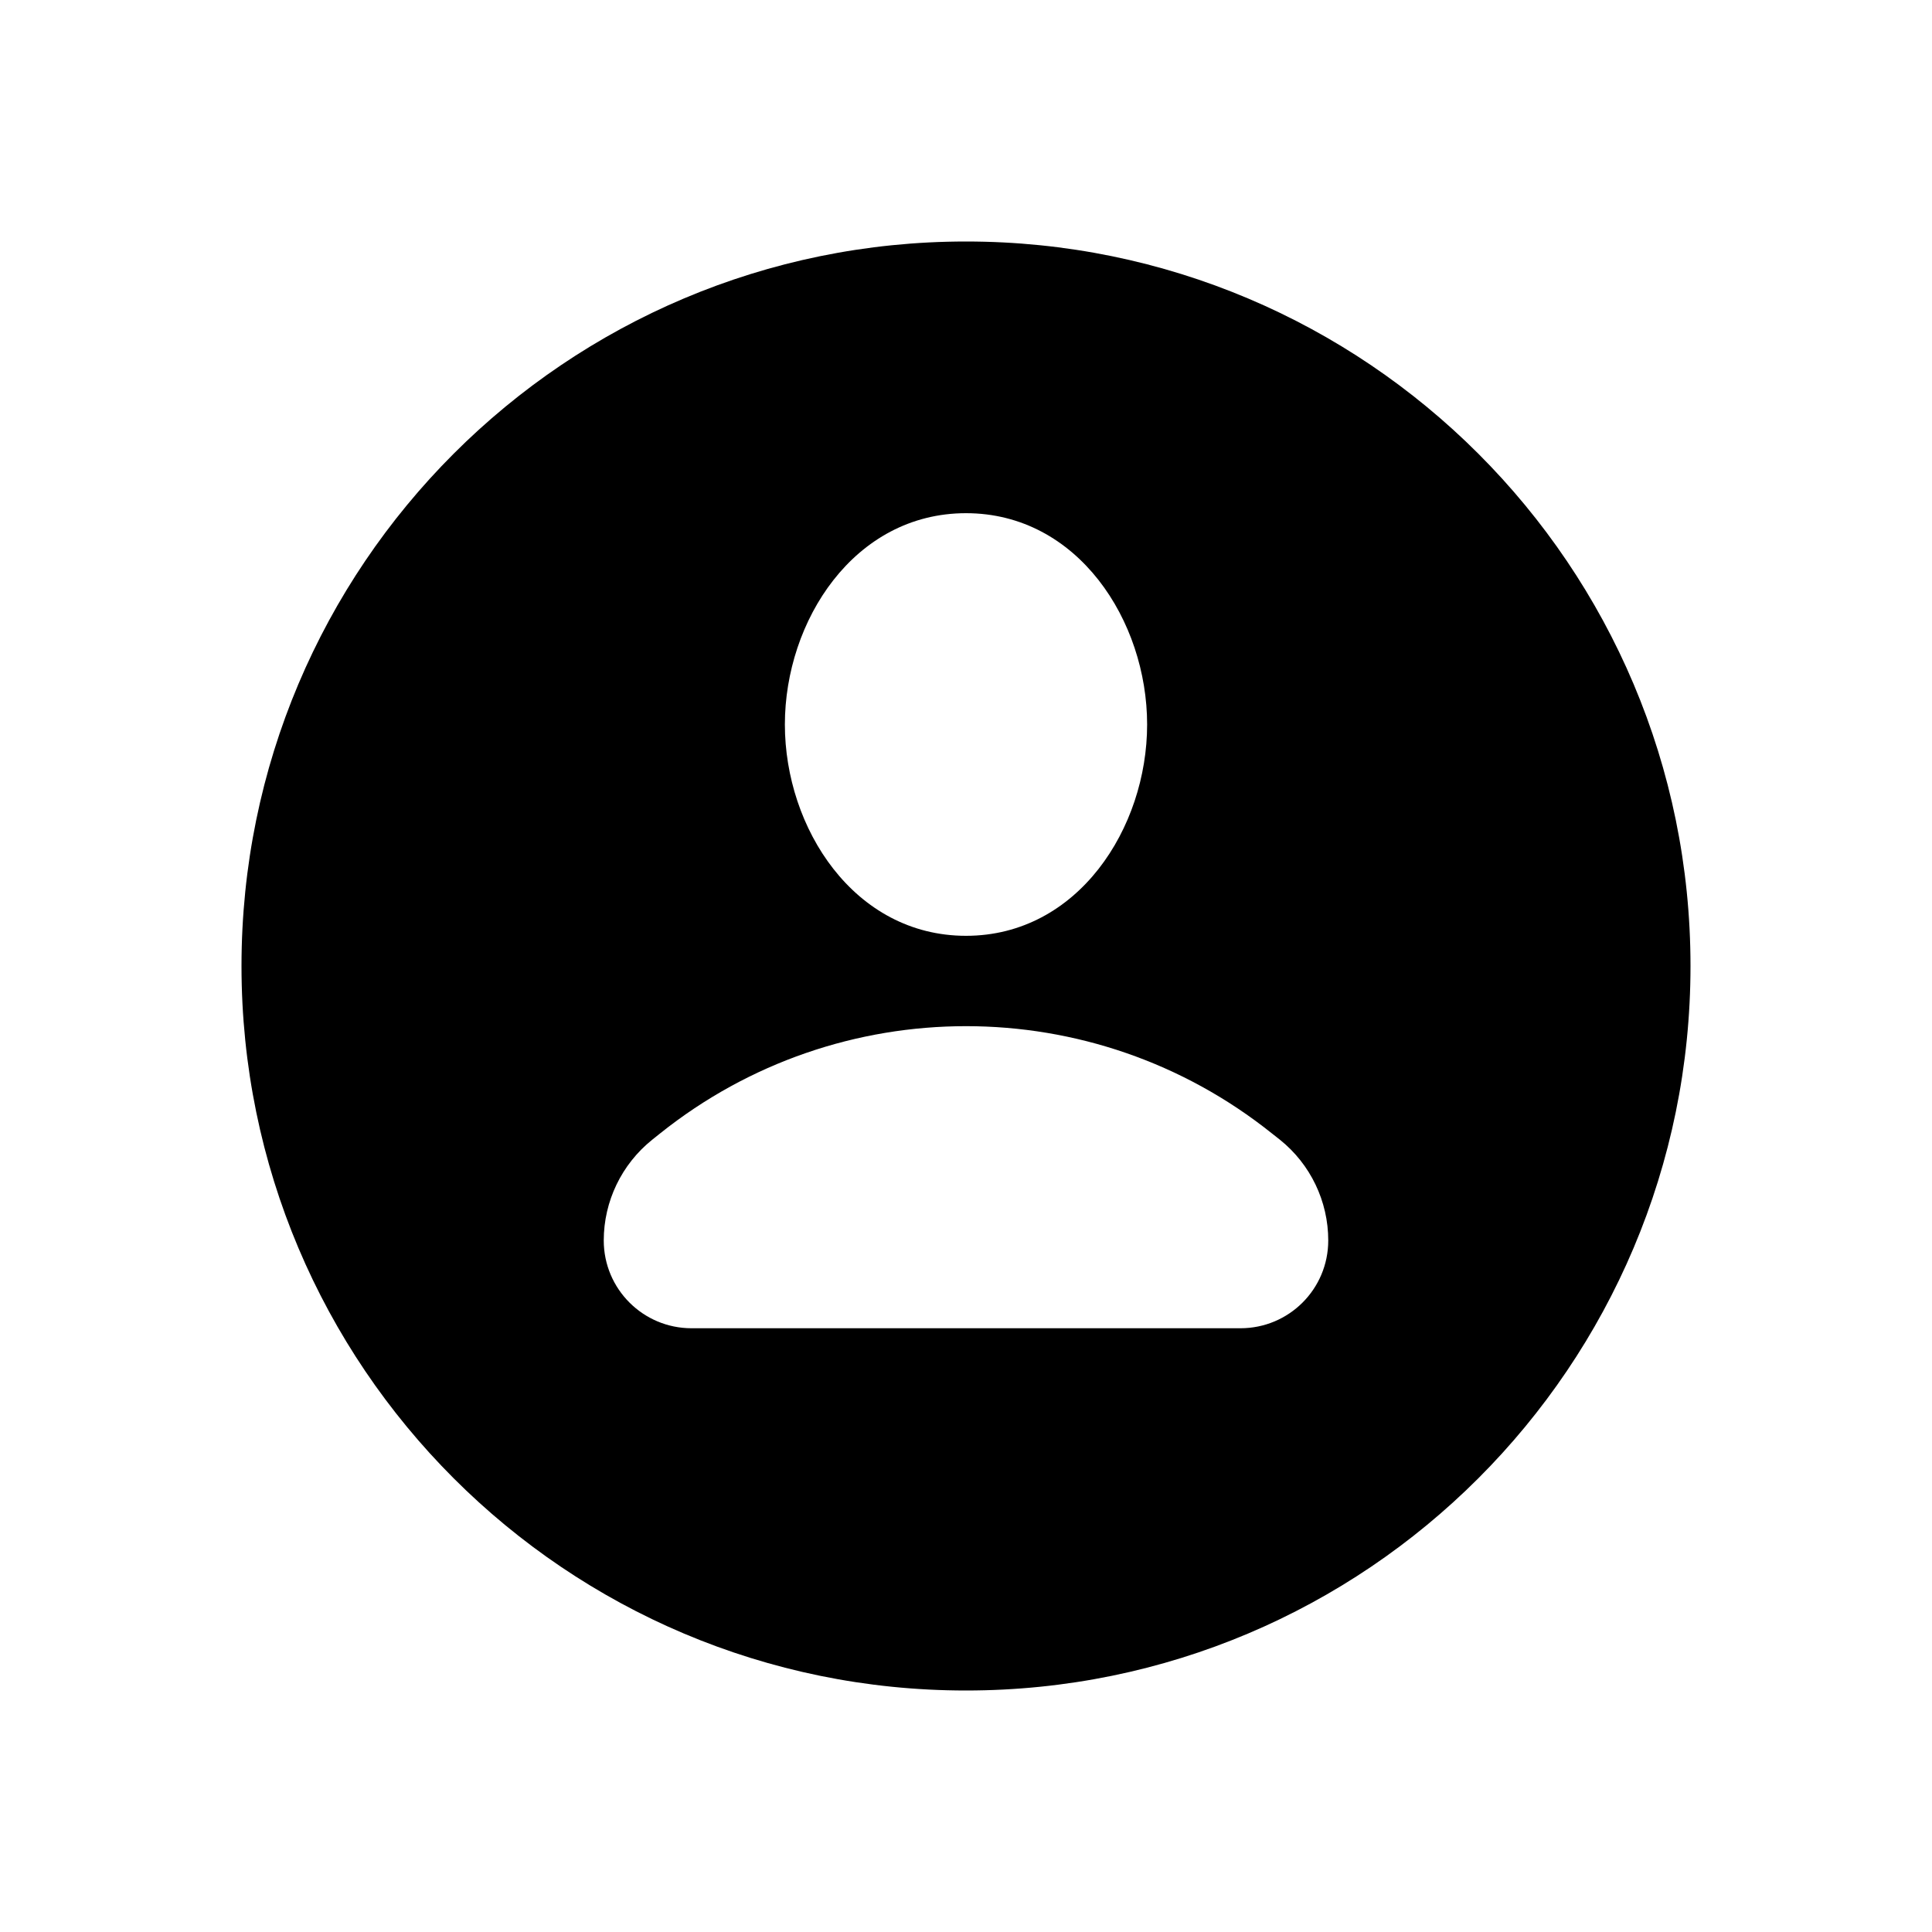
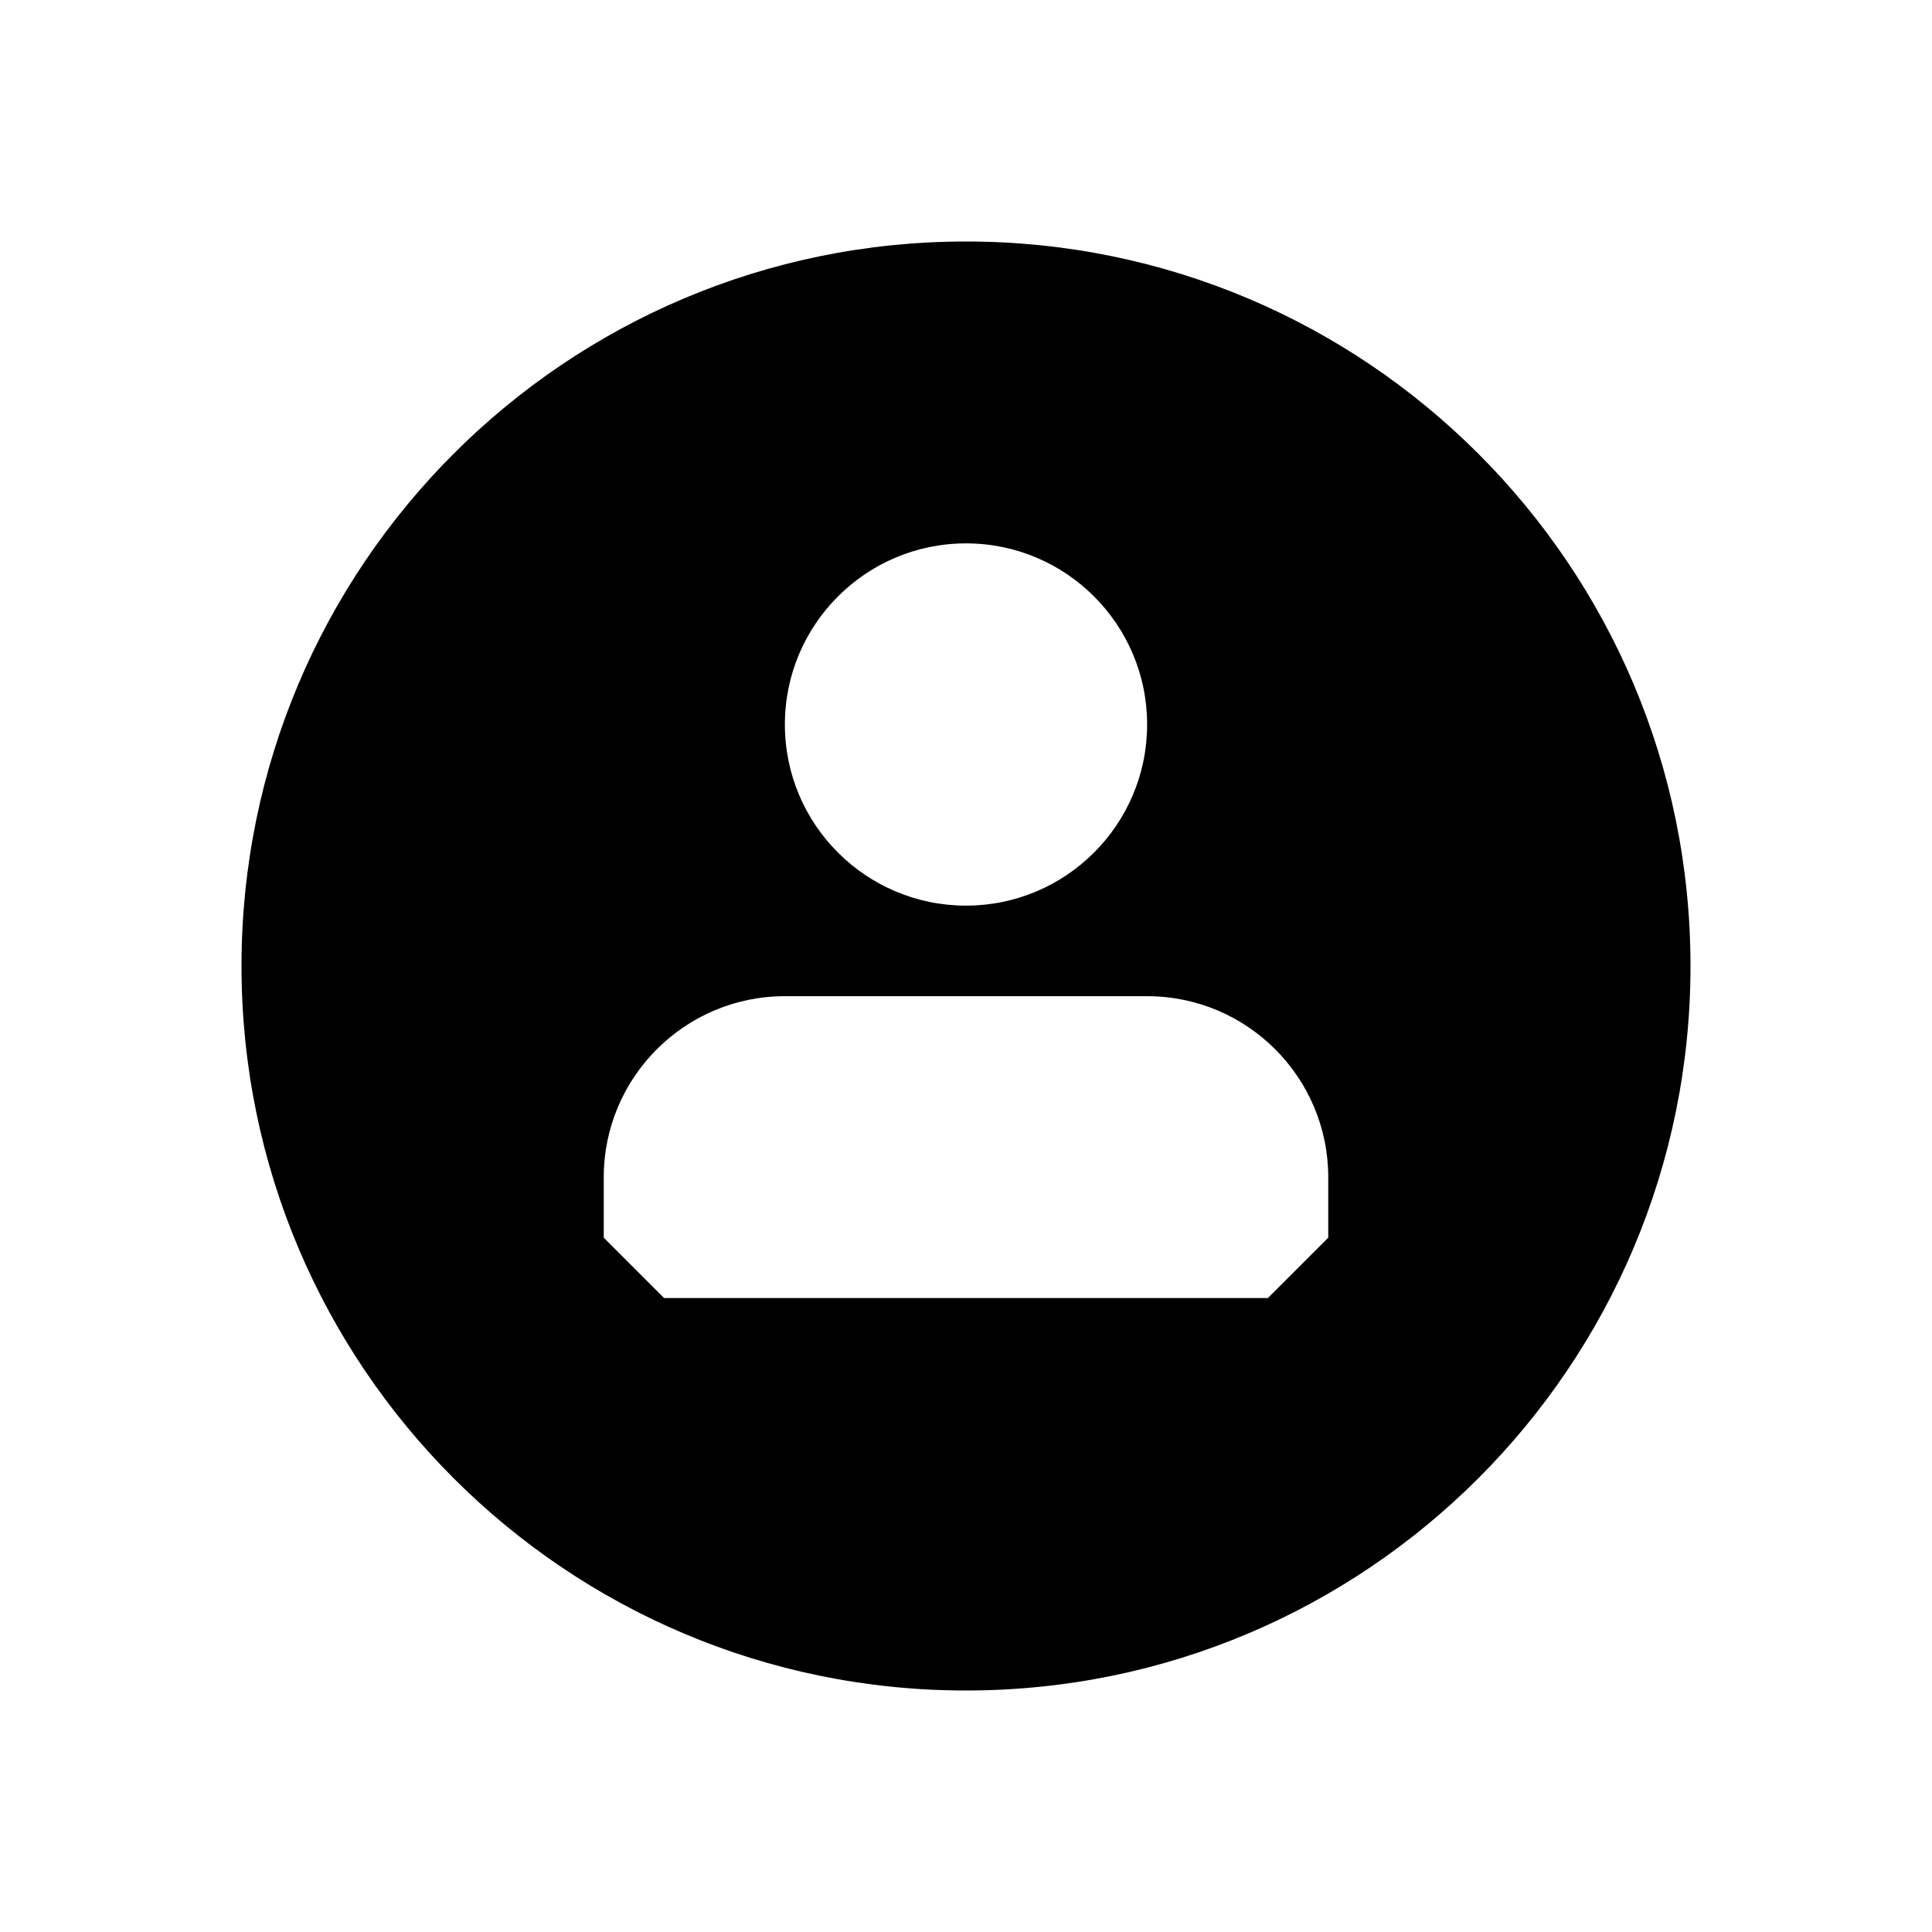
<svg xmlns="http://www.w3.org/2000/svg" width="16" height="16" viewBox="0 0 16 16" fill="none">
-   <path fill-rule="evenodd" clip-rule="evenodd" d="M14 8C14 11.314 11.314 14 8 14C4.686 14 2 11.314 2 8C2 4.686 4.686 2 8 2C11.314 2 14 4.686 14 8ZM8 4.25C7.073 4.25 6.5 5.143 6.5 6C6.5 6.857 7.073 7.75 8 7.75C8.927 7.75 9.5 6.857 9.5 6C9.5 5.143 8.927 4.25 8 4.25ZM10.6 9.439L10.534 9.387C9.053 8.202 6.948 8.202 5.466 9.387L5.401 9.439C5.148 9.642 5 9.949 5 10.273C5 10.675 5.326 11 5.727 11H10.273C10.675 11 11 10.675 11 10.273C11 9.949 10.853 9.642 10.6 9.439Z" fill="black" style="fill:black;fill-opacity:1;" />
+   <path fill-rule="evenodd" clip-rule="evenodd" d="M8 2C11.314 2 14 4.686 14 8C14 11.314 11.314 14 8 14C4.686 14 2 11.314 2 8C2 4.686 4.686 2 8 2ZM6.5 8.25C5.672 8.25 5 8.922 5 9.75V10.25L5.5 10.75H10.5L11 10.25V9.75C11 8.922 10.328 8.25 9.5 8.25H6.5ZM8 4.5C7.172 4.5 6.5 5.172 6.5 6C6.5 6.828 7.172 7.5 8 7.5C8.828 7.5 9.5 6.828 9.5 6C9.5 5.172 8.828 4.5 8 4.5Z" fill="black" style="fill:black;fill-opacity:1;" />
</svg>
